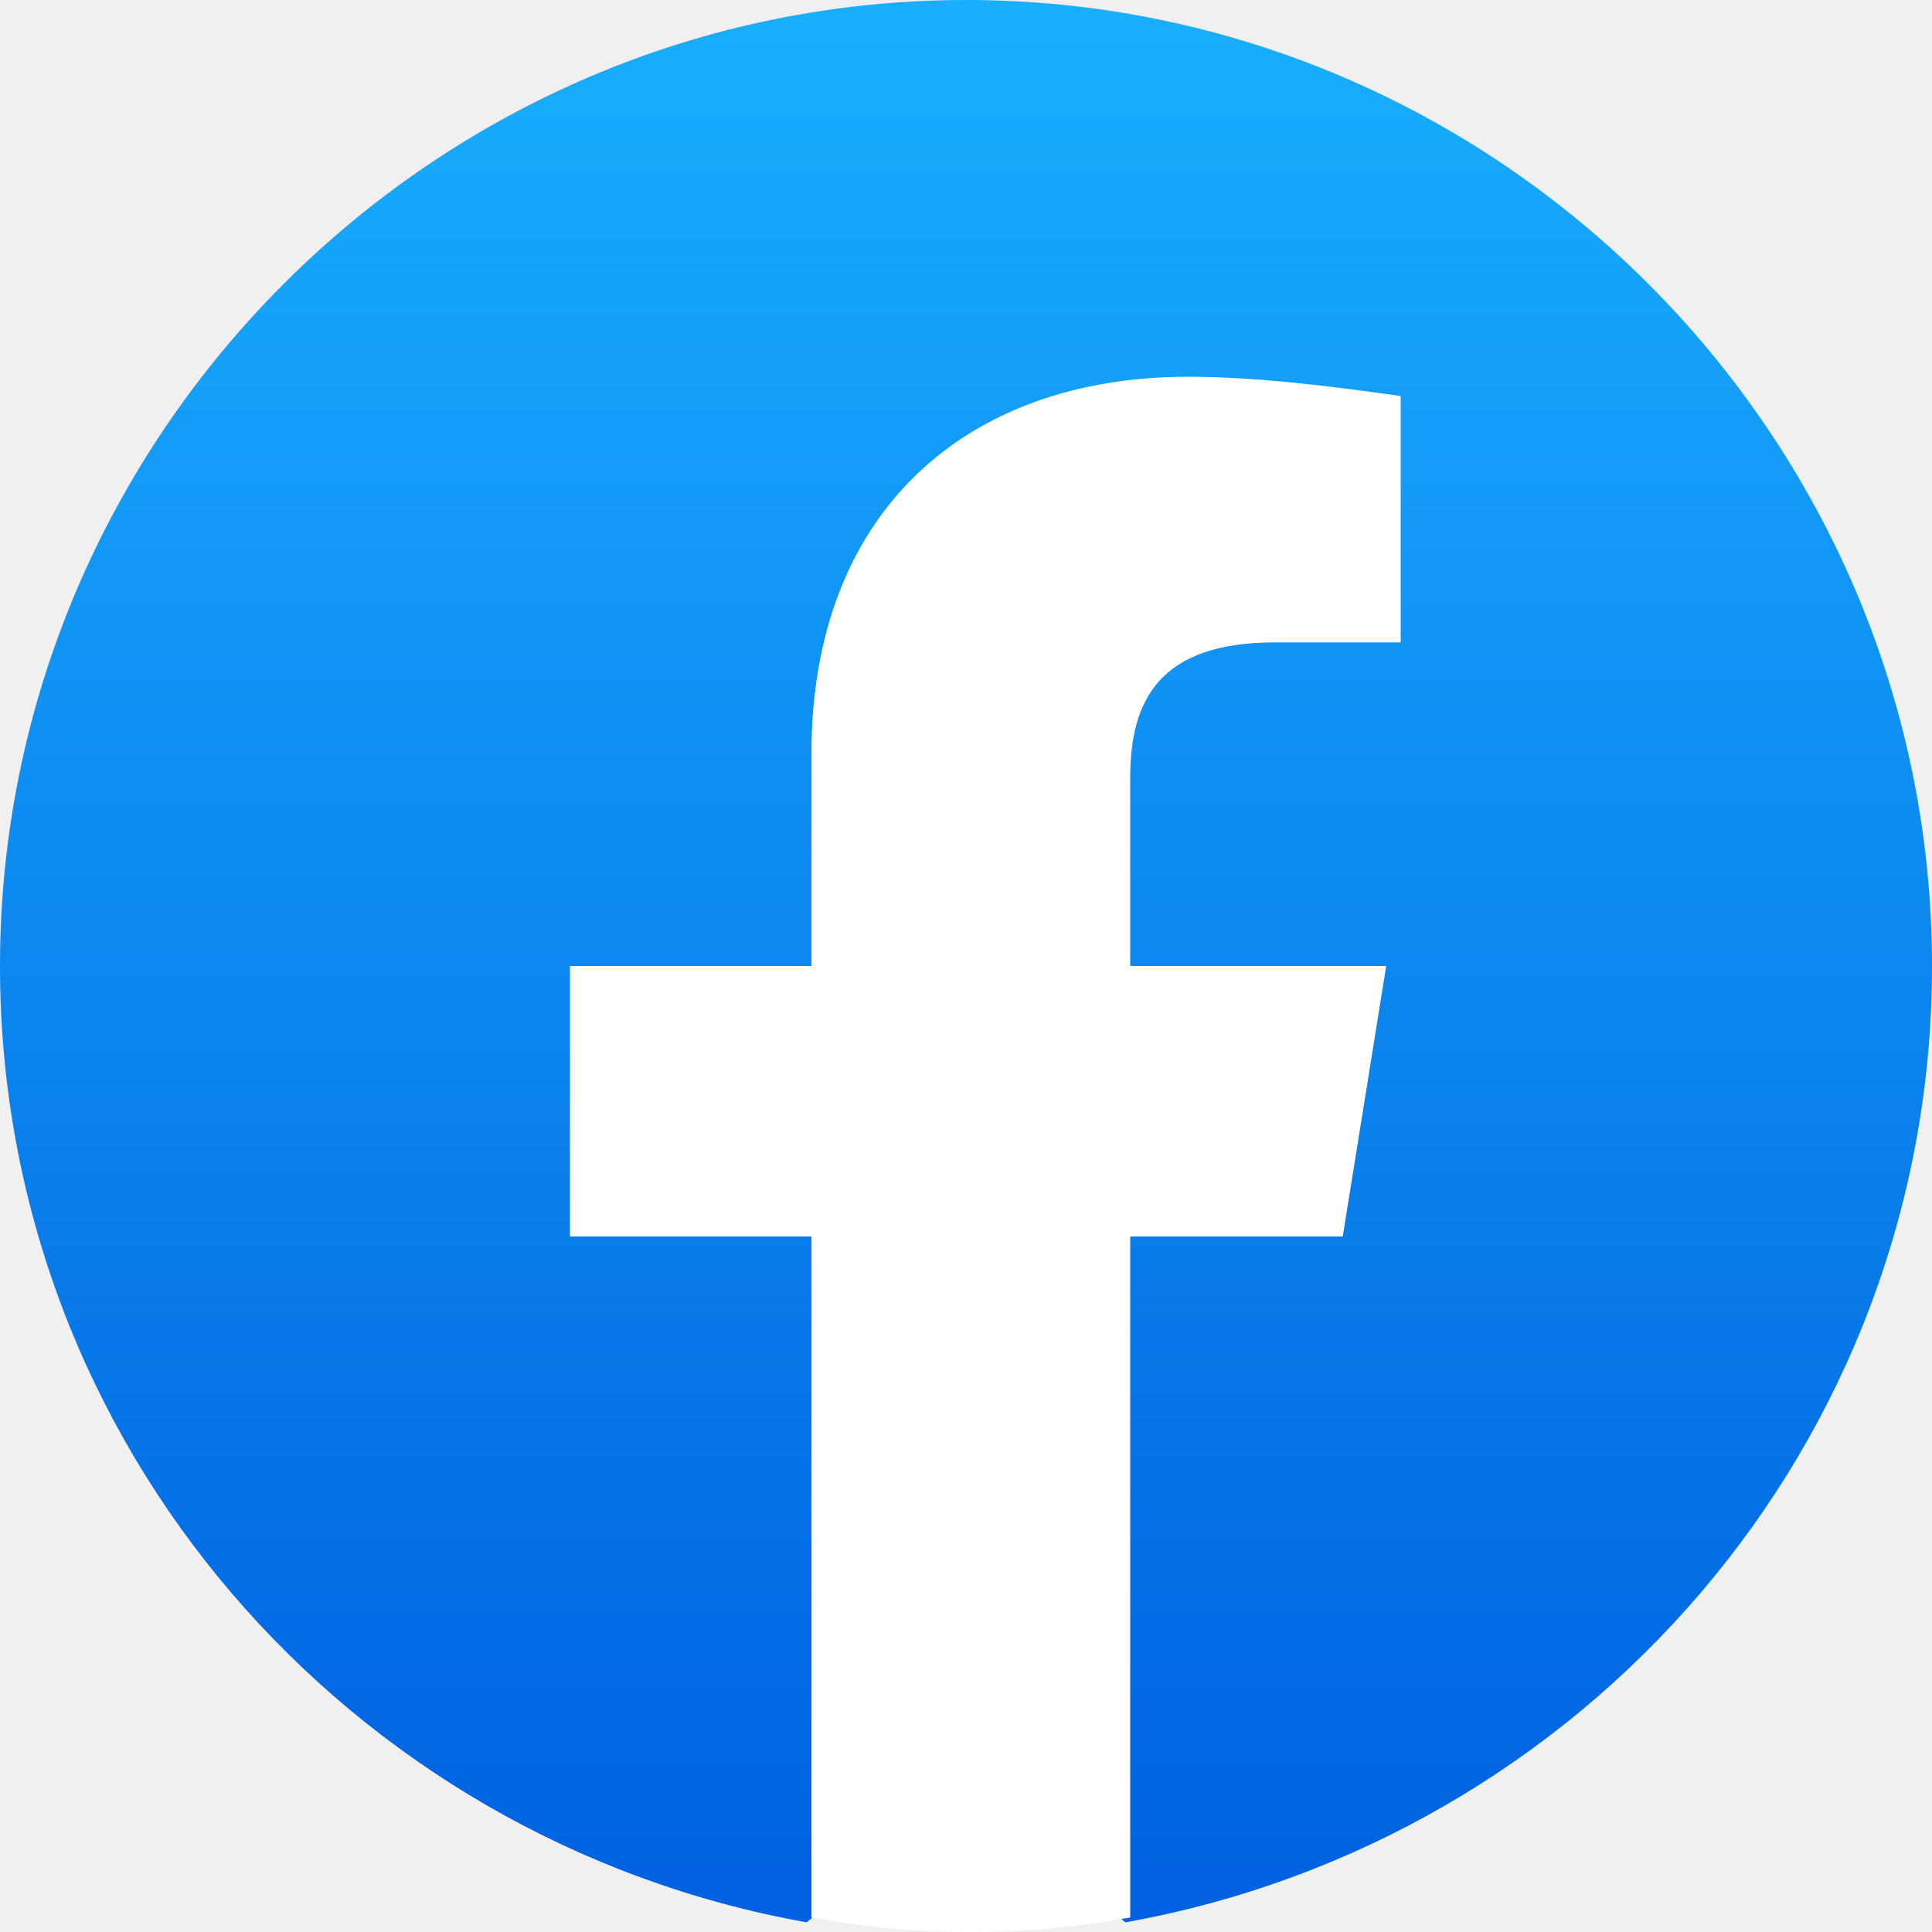
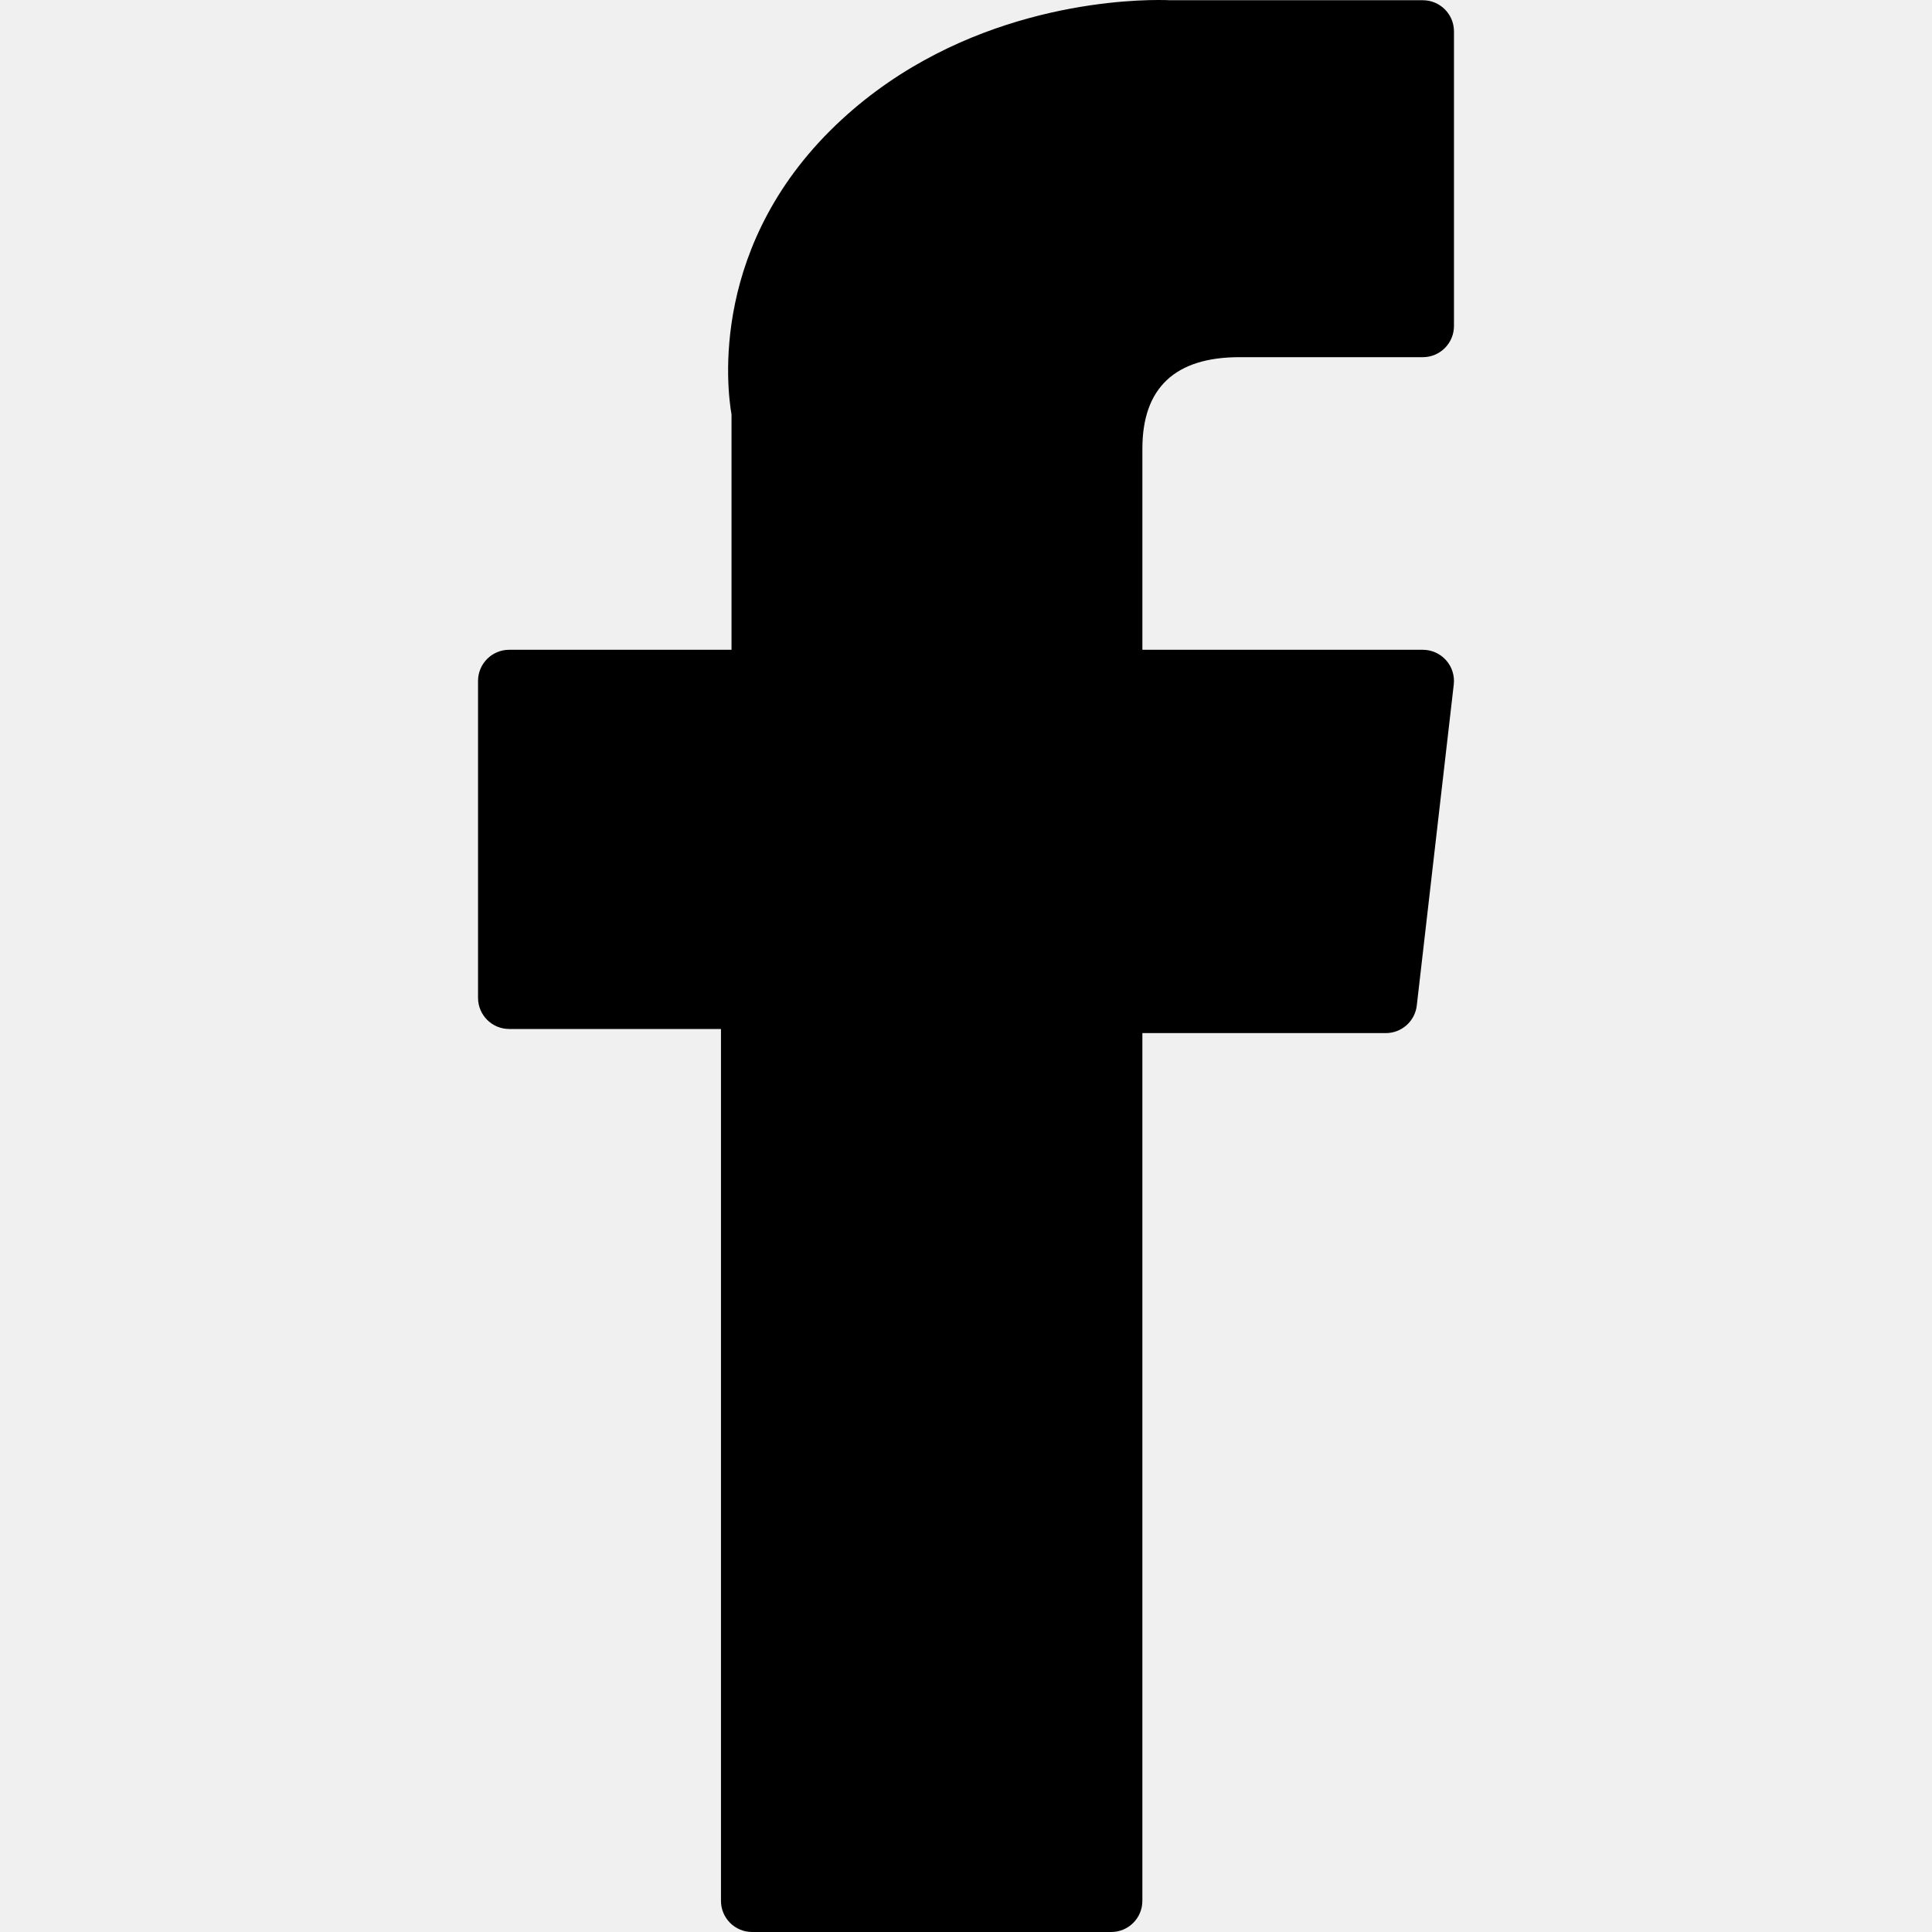
- <svg xmlns="http://www.w3.org/2000/svg" version="1.1" id="Layer_1" x="0px" y="0px" viewBox="0 0 40 40" style="enable-background:new 0 0 40 40;" xml:space="preserve">
-   <style type="text/css">
- 	.st0{fill:url(#SVGID_1_);}
- 	.st1{fill:#FFFFFF;}
- </style>
-   <linearGradient id="SVGID_1_" gradientUnits="userSpaceOnUse" x1="-277.375" y1="406.602" x2="-277.375" y2="407.573" gradientTransform="matrix(40 0 0 -39.7778 11115.001 16212.334)">
-     <stop offset="0" style="stop-color:#0062E0" />
-     <stop offset="1" style="stop-color:#19AFFF" />
-   </linearGradient>
-   <path class="st0" d="M16.7,39.8C7.2,38.1,0,29.9,0,20C0,9,9,0,20,0s20,9,20,20c0,9.9-7.2,18.1-16.7,19.8l-1.1-0.9h-4.4L16.7,39.8z" />
-   <path class="st1" d="M27.8,25.6l0.9-5.6h-5.3v-3.9c0-1.6,0.6-2.8,3-2.8h2.6V8.2c-1.4-0.2-3-0.4-4.4-0.4c-4.6,0-7.8,2.8-7.8,7.8V20  h-5v5.6h5v14.1c1.1,0.2,2.2,0.3,3.3,0.3c1.1,0,2.2-0.1,3.3-0.3V25.6H27.8z" />
+ <svg xmlns="http://www.w3.org/2000/svg" fill="#000000" height="800px" width="800px" version="1.1" id="Layer_1" viewBox="0 0 310 310" xml:space="preserve">
+   <g id="XMLID_834_">
+     <path id="XMLID_835_" d="M81.703,165.106h33.981V305c0,2.762,2.238,5,5,5h57.616c2.762,0,5-2.238,5-5V165.765h39.064   c2.54,0,4.677-1.906,4.967-4.429l5.933-51.502c0.163-1.417-0.286-2.836-1.234-3.899c-0.949-1.064-2.307-1.673-3.732-1.673h-44.996   V71.978c0-9.732,5.24-14.667,15.576-14.667c1.473,0,29.42,0,29.42,0c2.762,0,5-2.239,5-5V5.037c0-2.762-2.238-5-5-5h-40.545   C187.467,0.023,186.832,0,185.896,0c-7.035,0-31.488,1.381-50.804,19.151c-21.402,19.692-18.427,43.27-17.716,47.358v37.752H81.703   c-2.762,0-5,2.238-5,5v50.844C76.703,162.867,78.941,165.106,81.703,165.106z" />
+   </g>
</svg>
